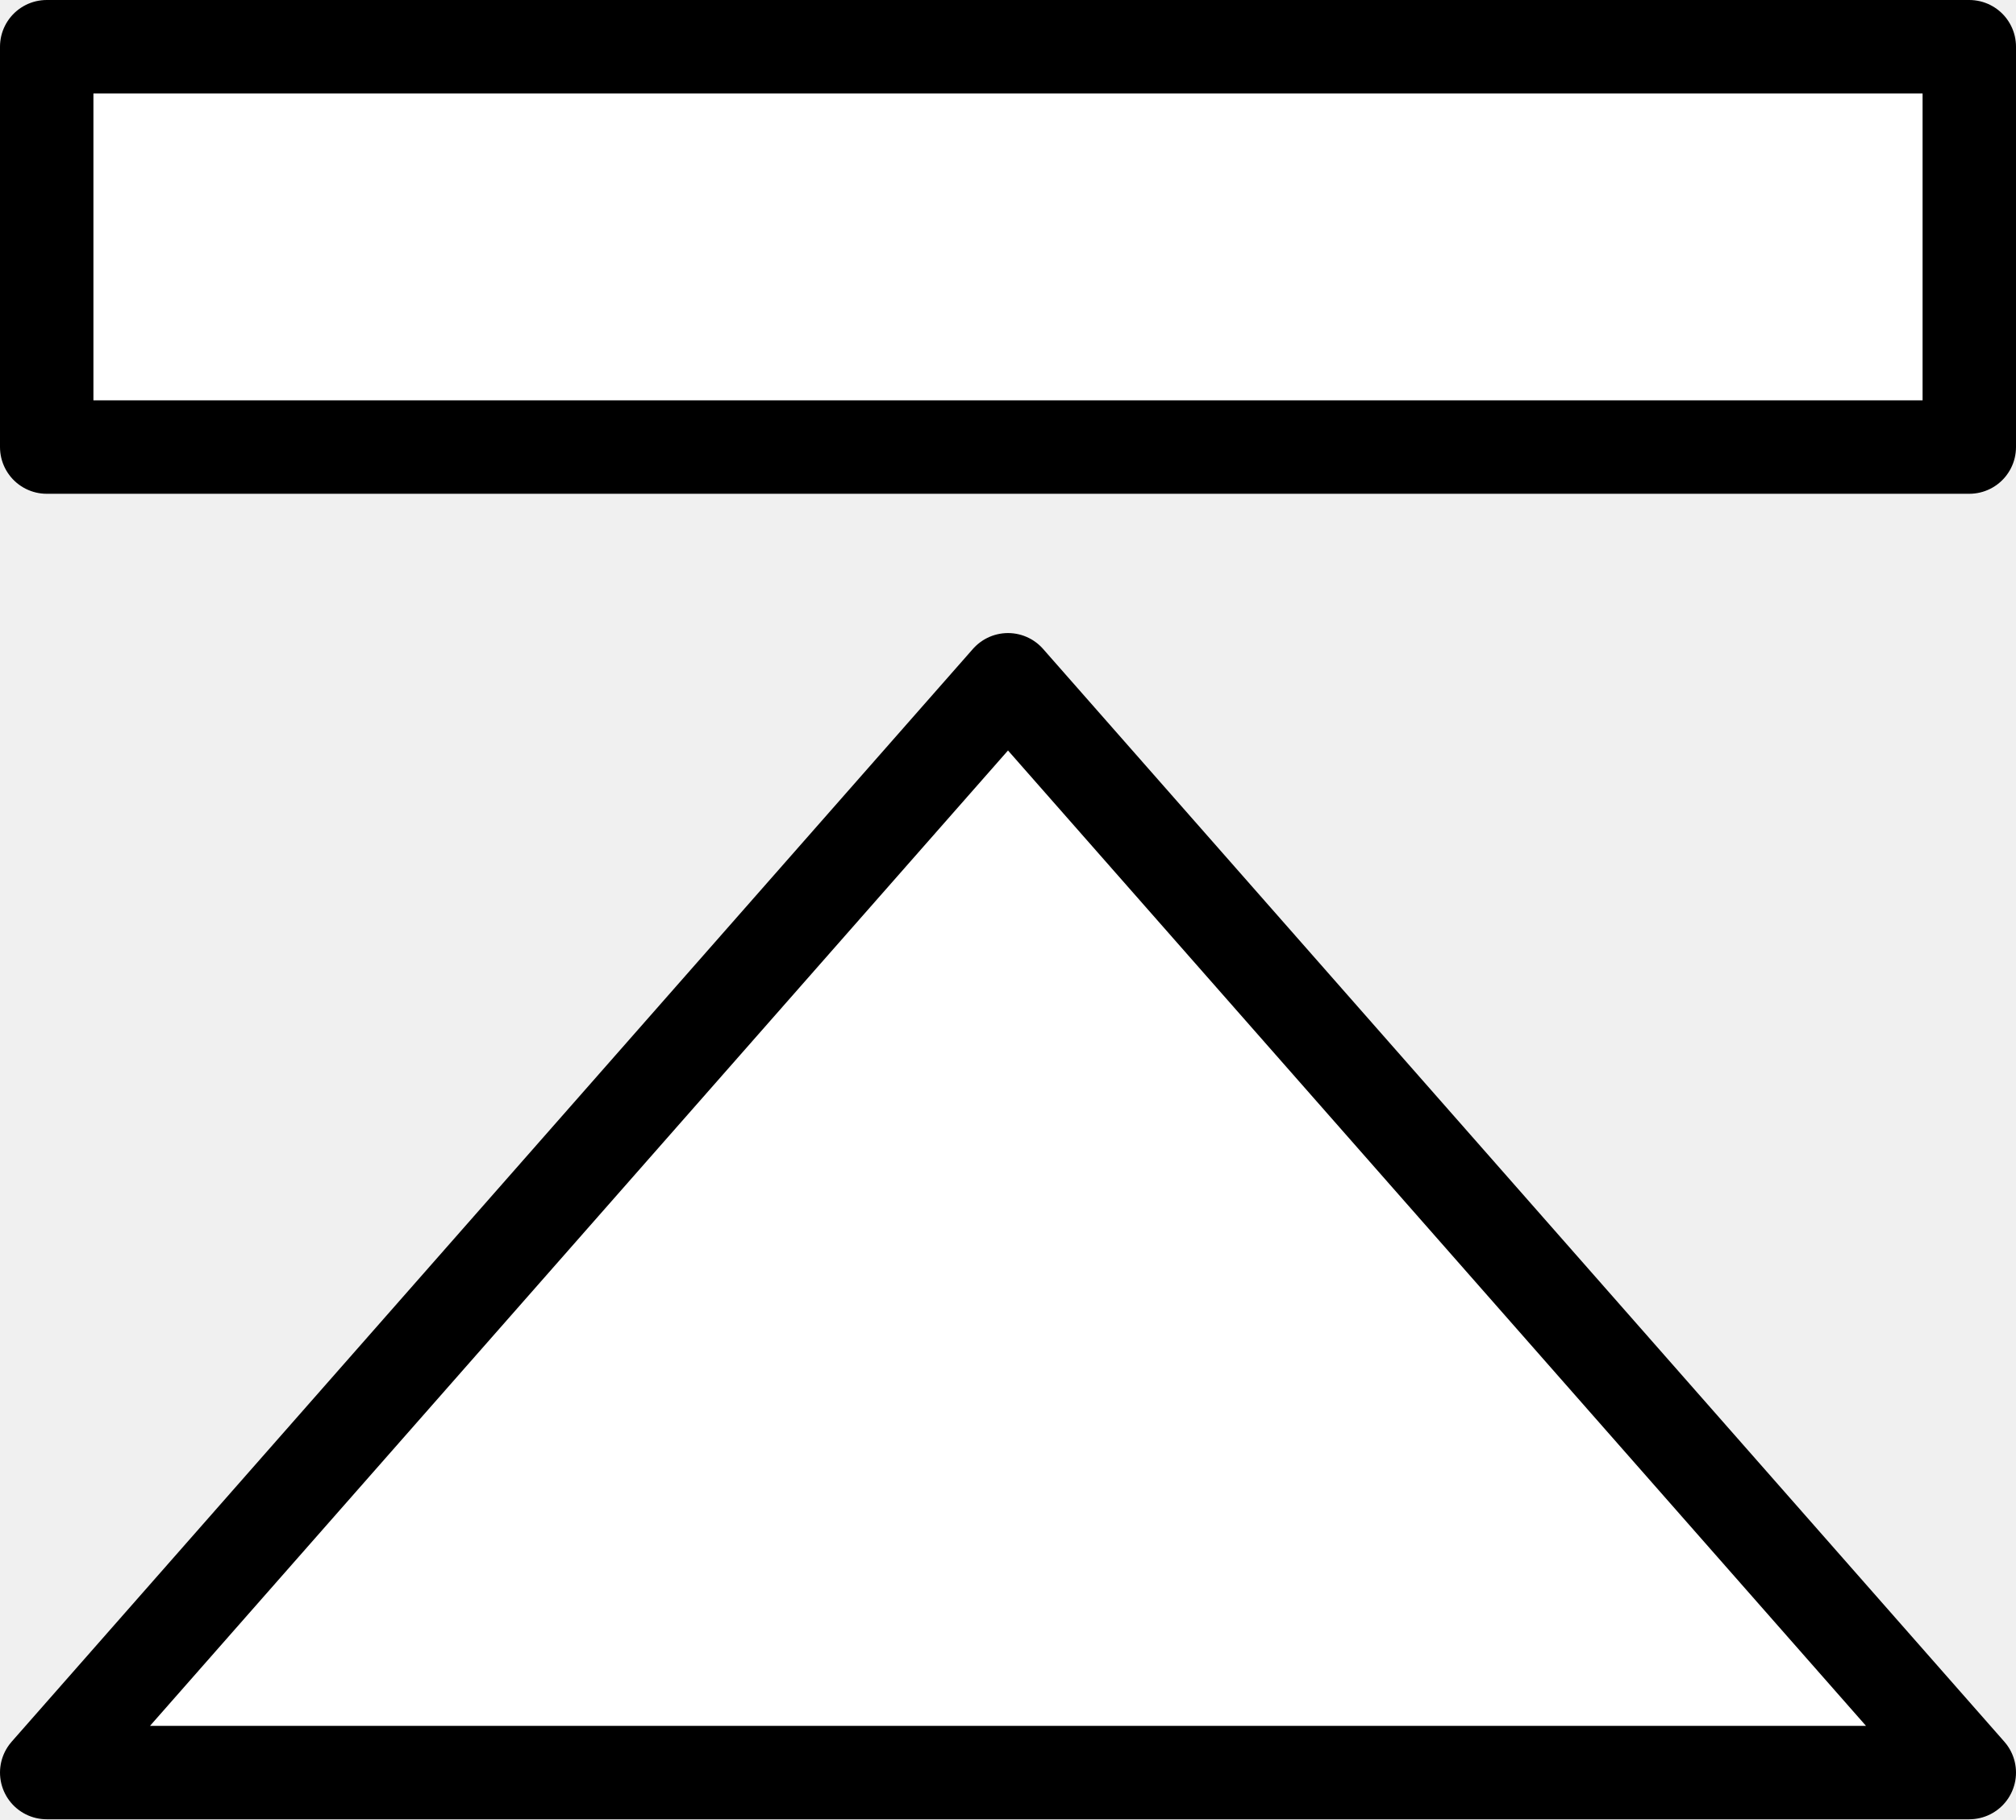
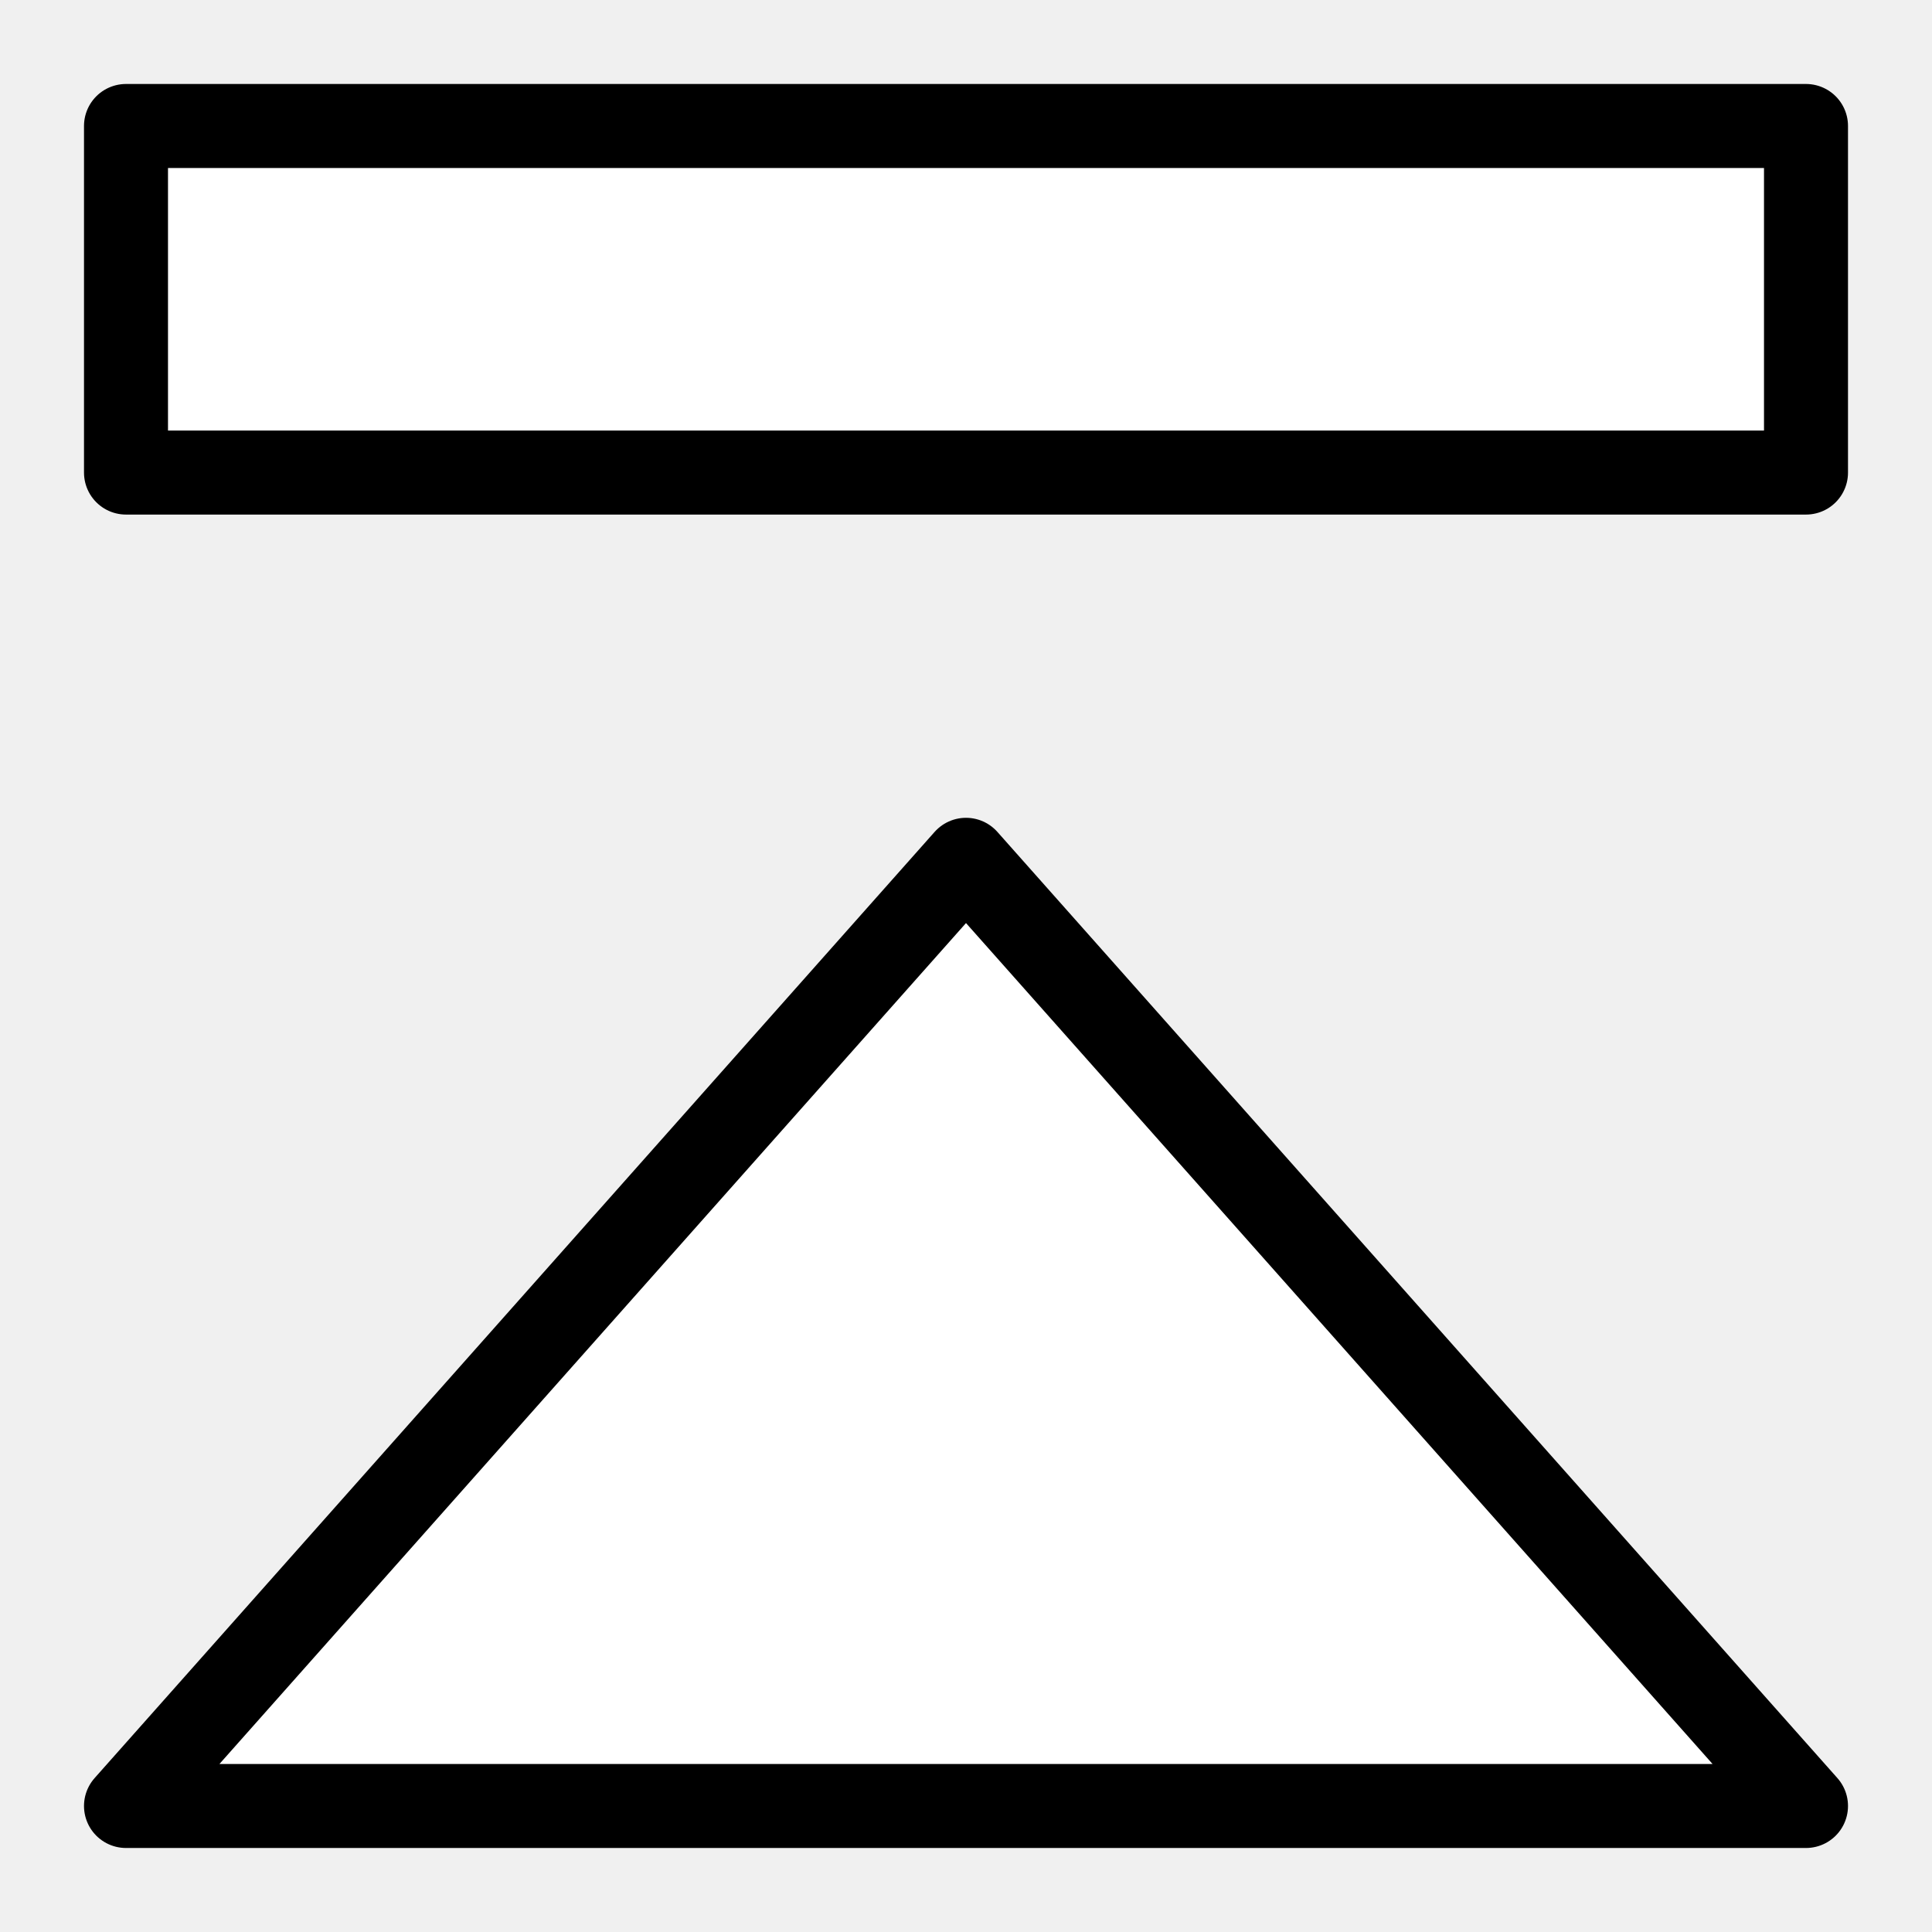
- <svg xmlns="http://www.w3.org/2000/svg" viewBox="-691.5 -2794.989 64.74 58.424" width="64.74" height="58.424">
+ <svg xmlns="http://www.w3.org/2000/svg" width="11.5" height="11.5" viewBox="-912.75 -3650.973 11.5 11.5">
  <g fill="none">
-     <path fill="#fff" d="M-690-2793.489h61.74v12.857H-690z" />
-     <path stroke="#000" stroke-linecap="round" stroke-linejoin="round" stroke-width="3" d="M-690-2793.489h61.74v12.857H-690z" />
-     <path d="m-690-2738.065 30.87-35.094 30.87 35.094Z" fill="#fff" />
-     <path d="m-690-2738.065 30.87-35.094 30.87 35.094Z" stroke="#000" stroke-linecap="round" stroke-linejoin="round" stroke-width="3" />
+     <path fill="#fff" d="M-912-3650.223h10v2.063h-10z" />
+     <path stroke="#000" stroke-linecap="round" stroke-linejoin="round" stroke-width=".5" d="M-912-3650.223h10v2.063h-10z" />
+     <path fill="#fff" d="m-912-3640.223 5-5.632 5 5.632Z" />
+     <path stroke="#000" stroke-linecap="round" stroke-linejoin="round" stroke-width=".5" d="m-912-3640.223 5-5.632 5 5.632Z" />
  </g>
</svg>
